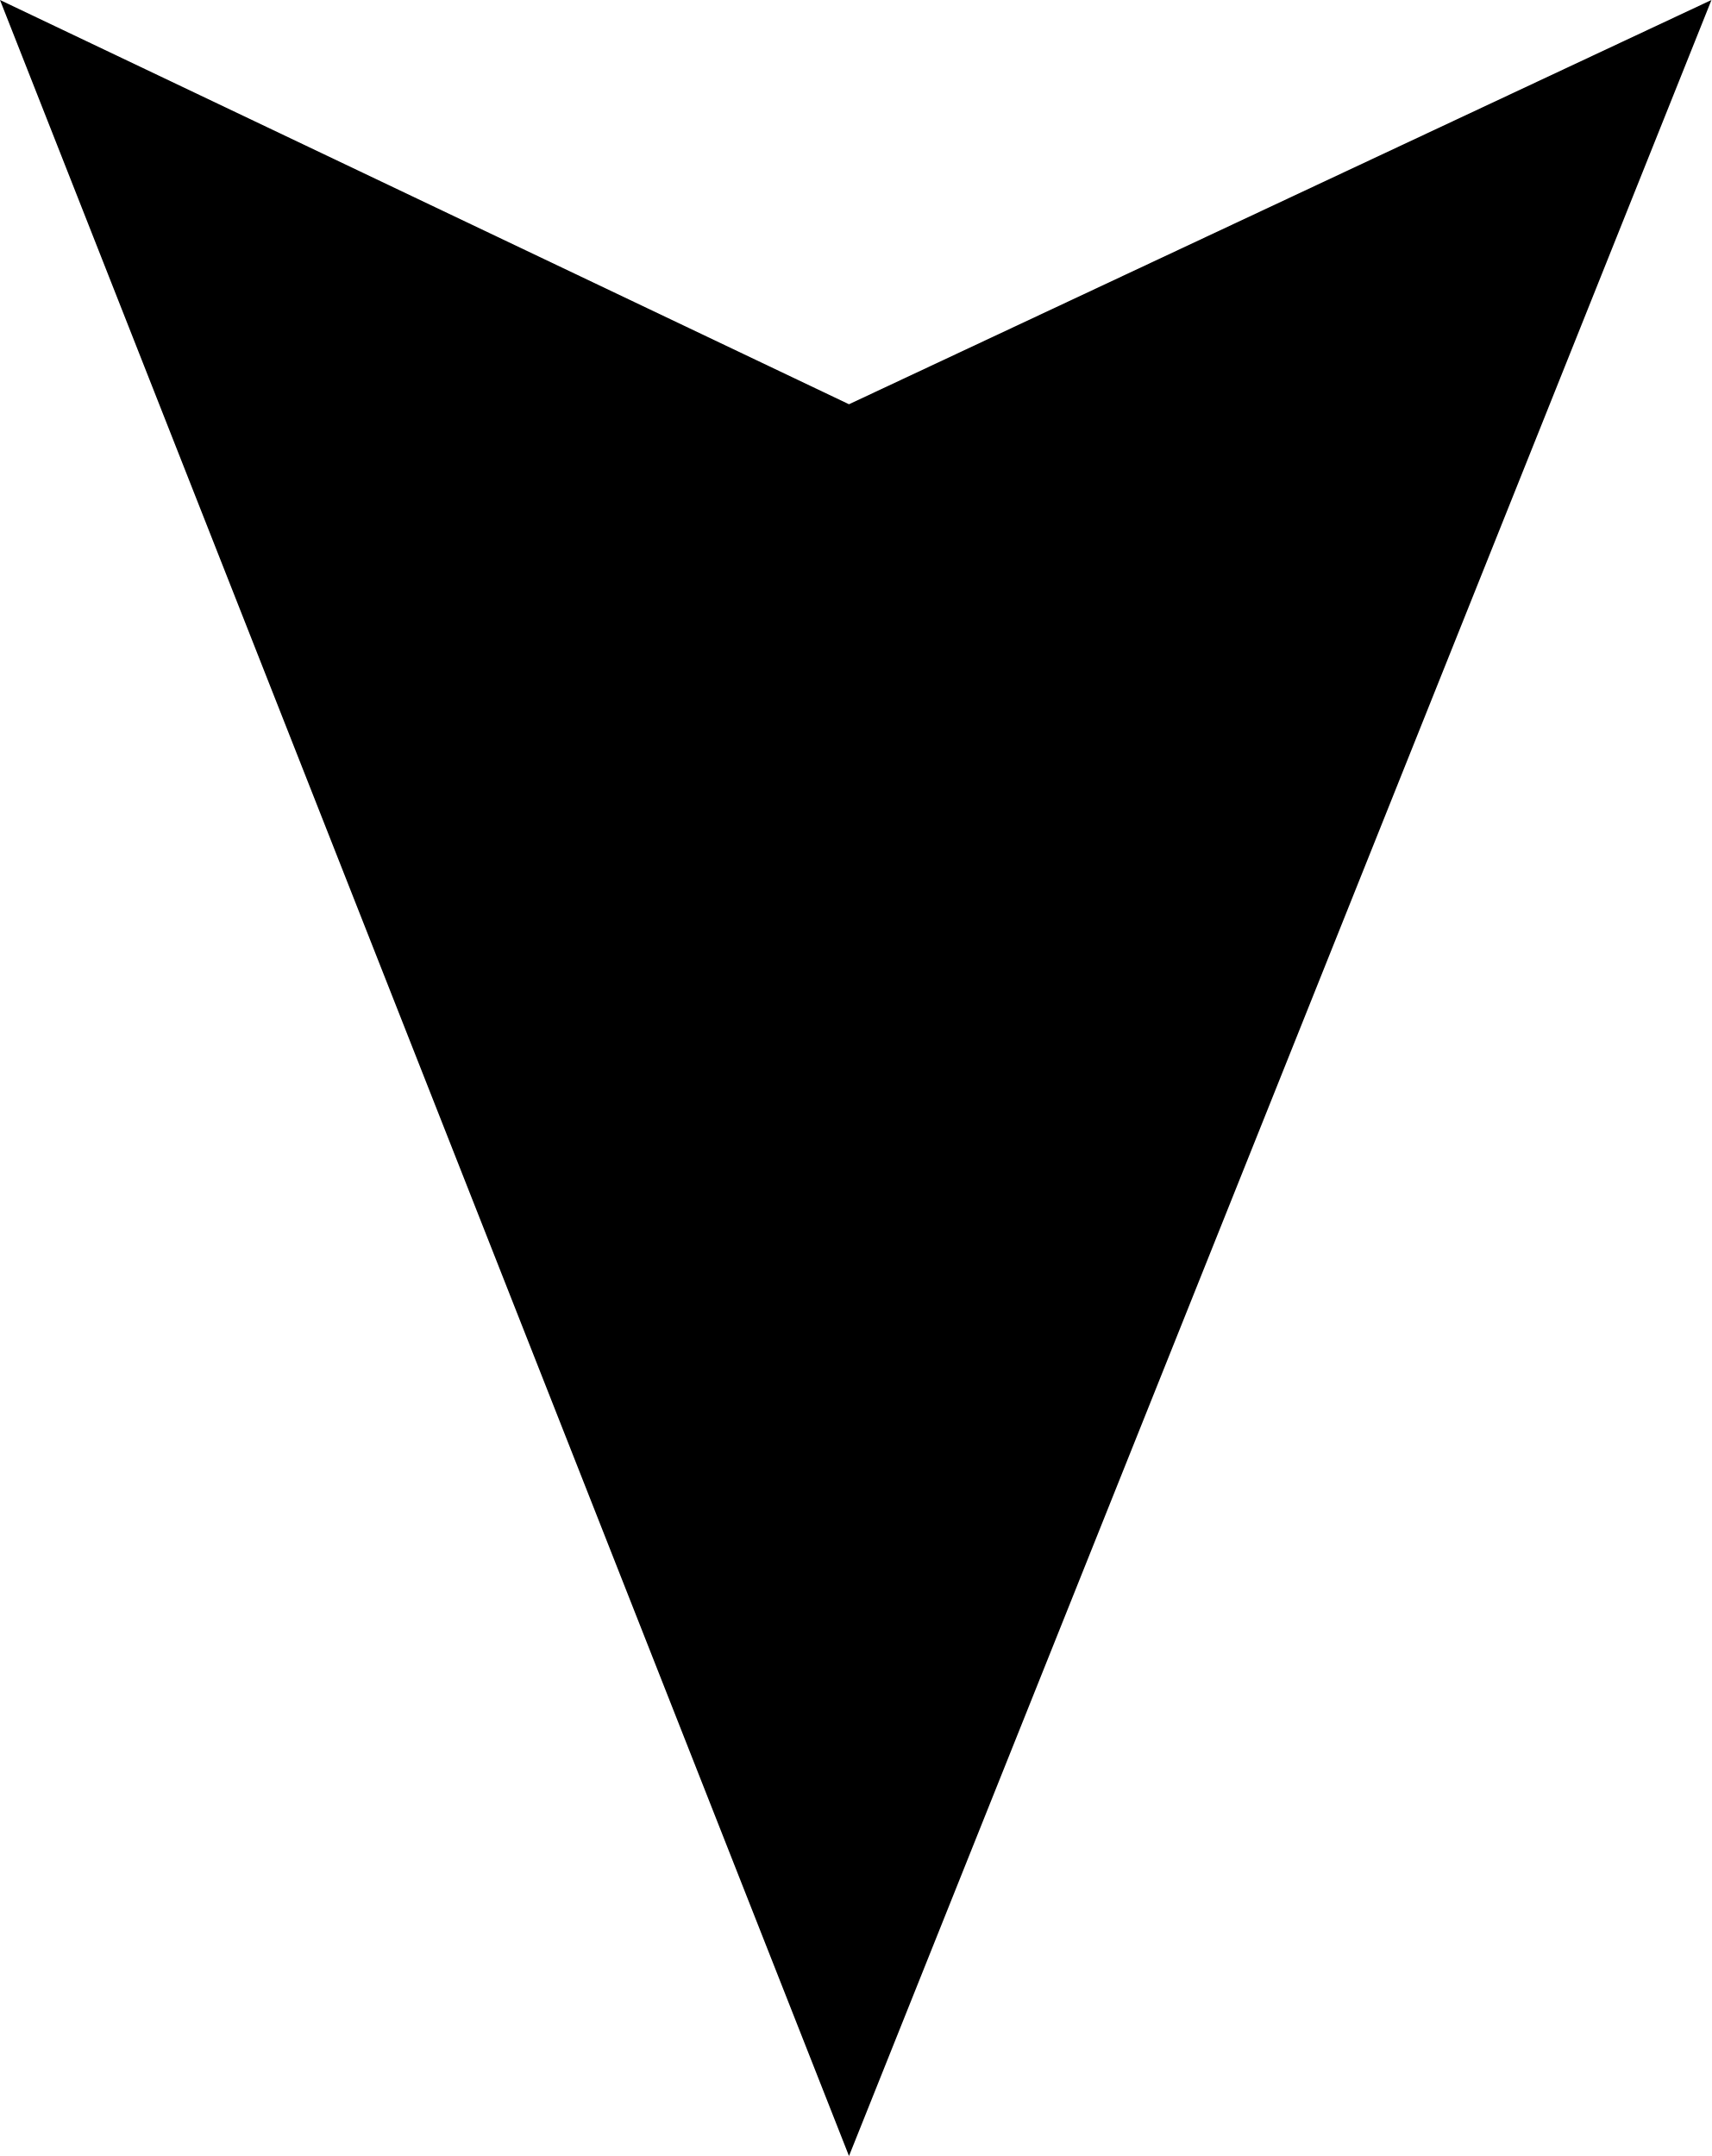
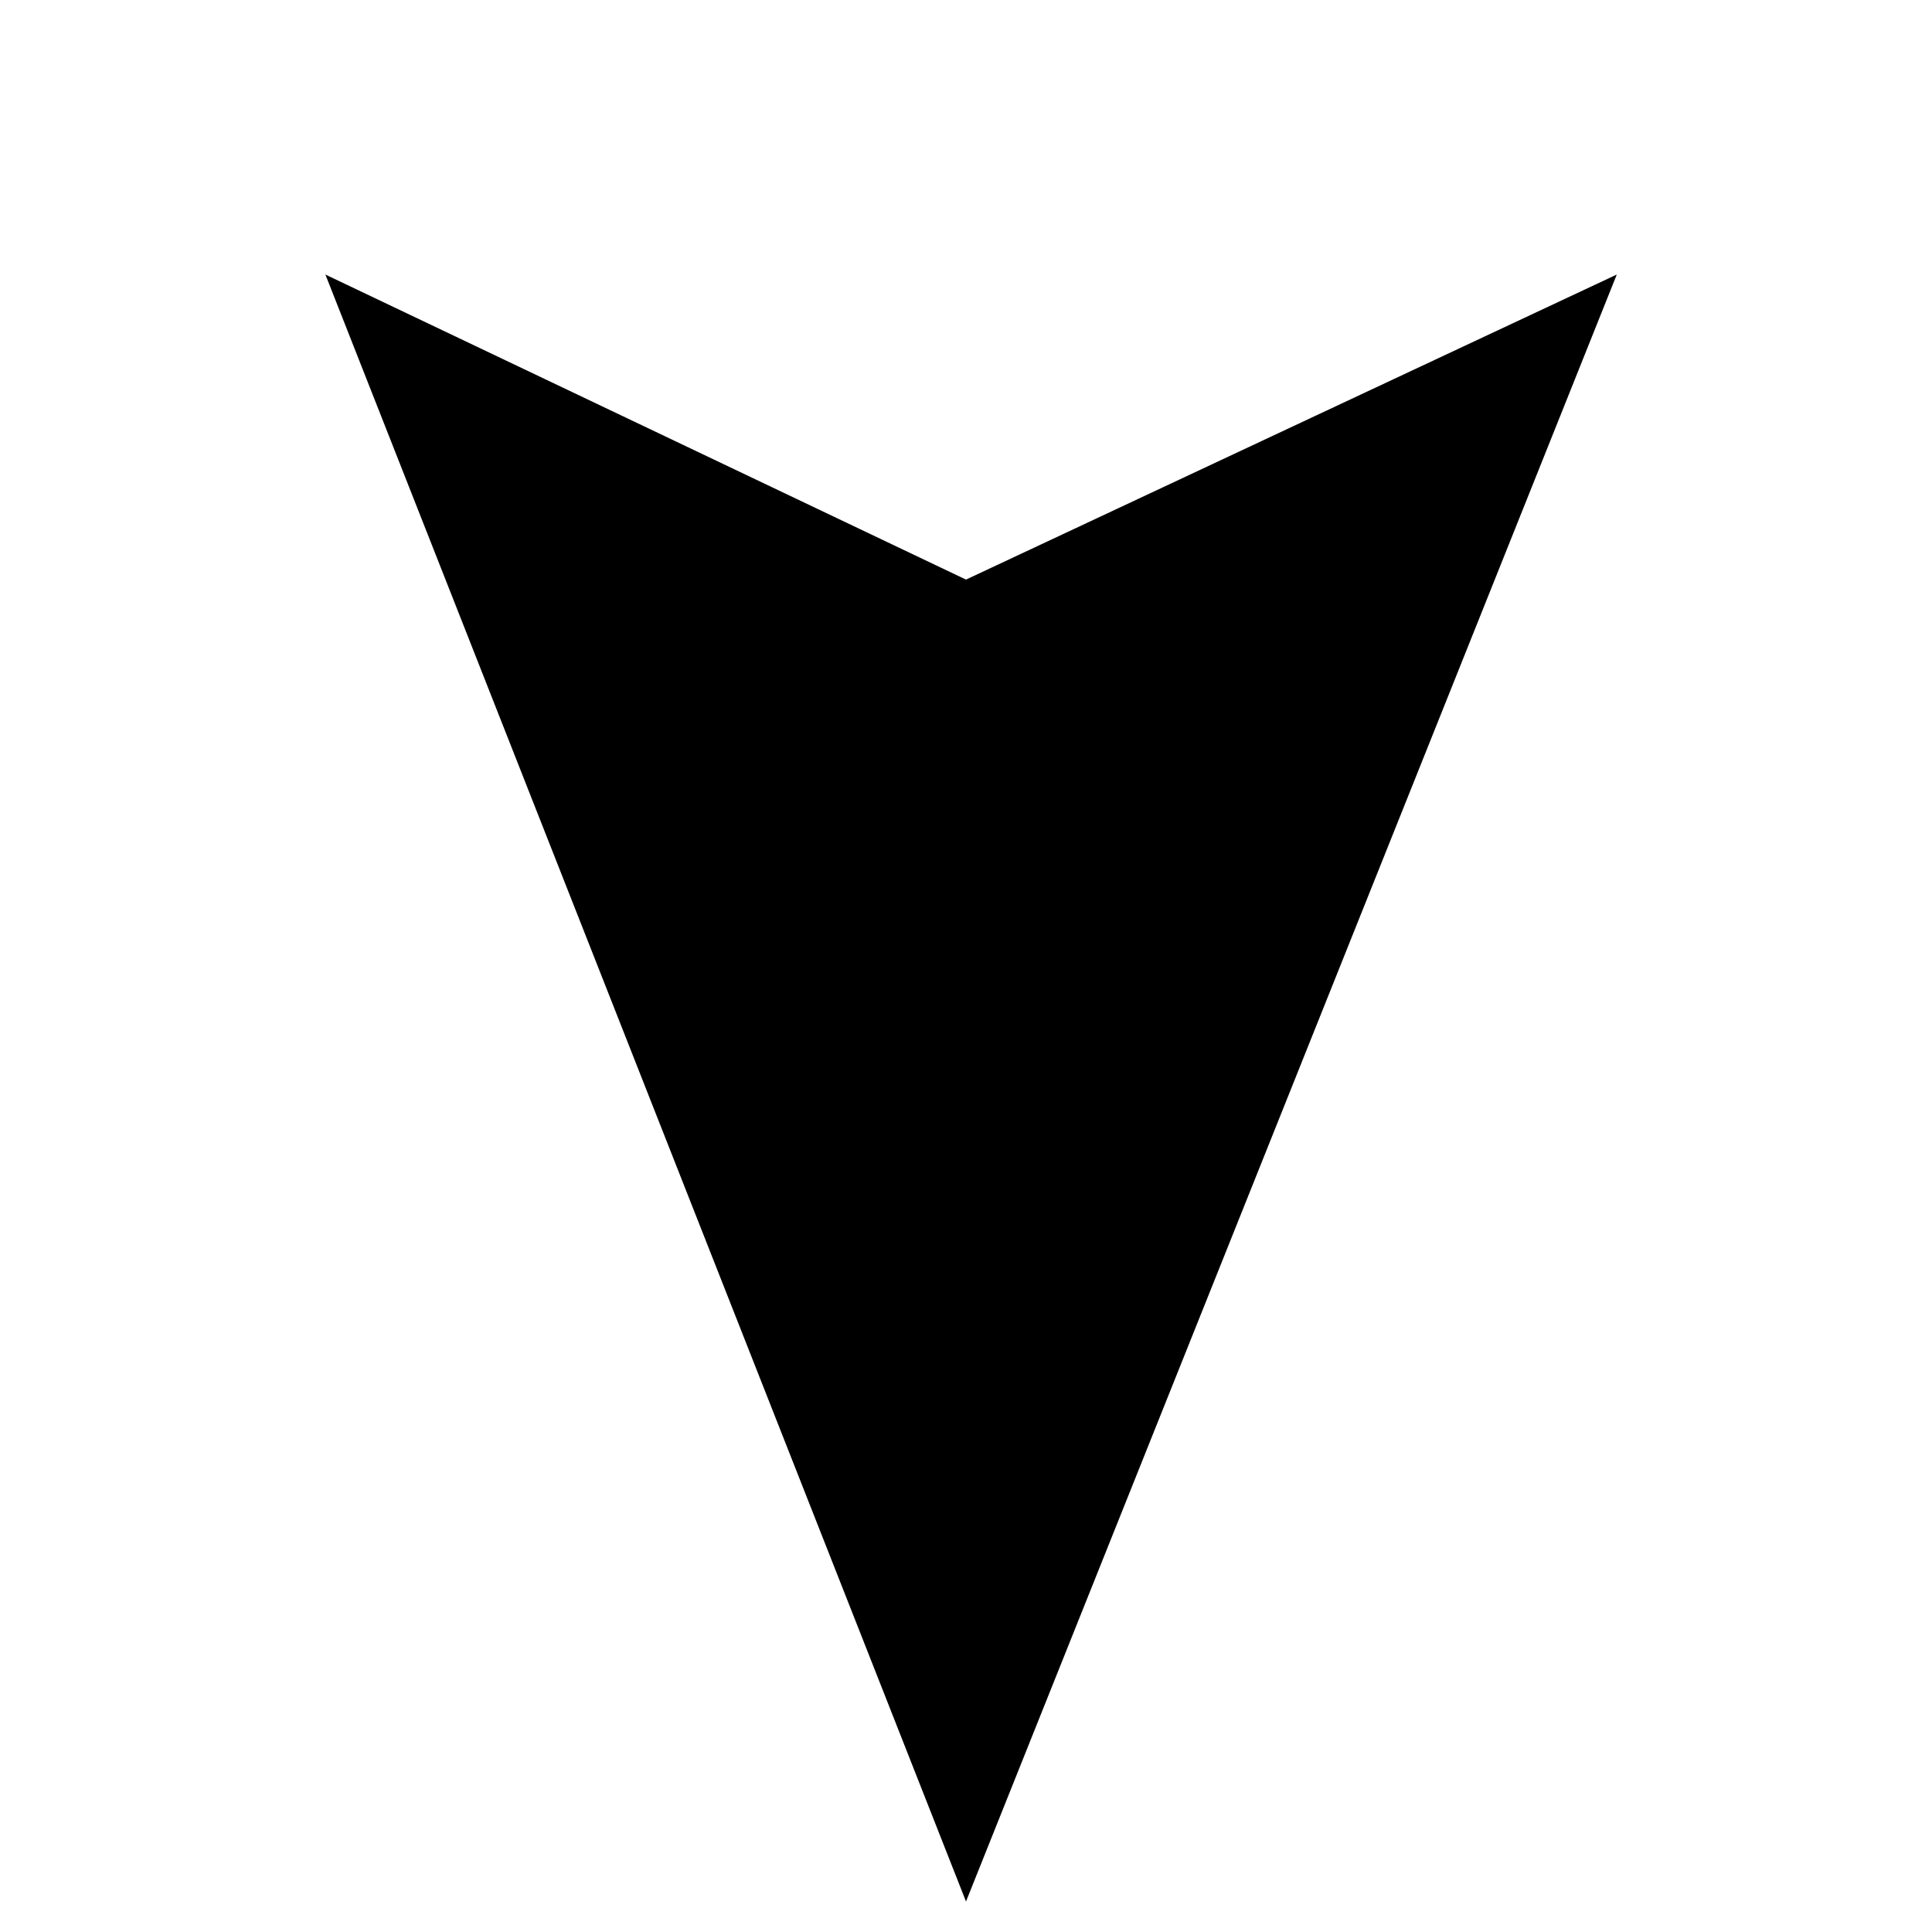
- <svg xmlns="http://www.w3.org/2000/svg" version="1.1" id="Layer_1" x="0px" y="0px" width="12.7px" height="16px" viewBox="-456.5 271.1 12.7 16" style="enable-background:new -456.5 271.1 12.7 16;" xml:space="preserve">
-   <polygon id="XMLID_1_" points="-443.8,271.1 -450.2,287.1 -456.5,271.1 -450.2,274.1 " />
+ <svg xmlns="http://www.w3.org/2000/svg" version="1.1" id="Layer_1" x="0px" y="0px" width="19px" height="19px" viewBox="-932.7 541.4 19 19" style="enable-background:new -932.7 541.4 19 19;" xml:space="preserve">
+   <style type="text/css">
+ 	.st0{fill:none;}
+ </style>
+   <polygon id="XMLID_1_" points="-916.8,544.1 -923.2,560.1 -929.5,544.1 -923.2,547.1 " />
+   <circle class="st0" cx="-923.2" cy="550.9" r="9.5" />
</svg>
